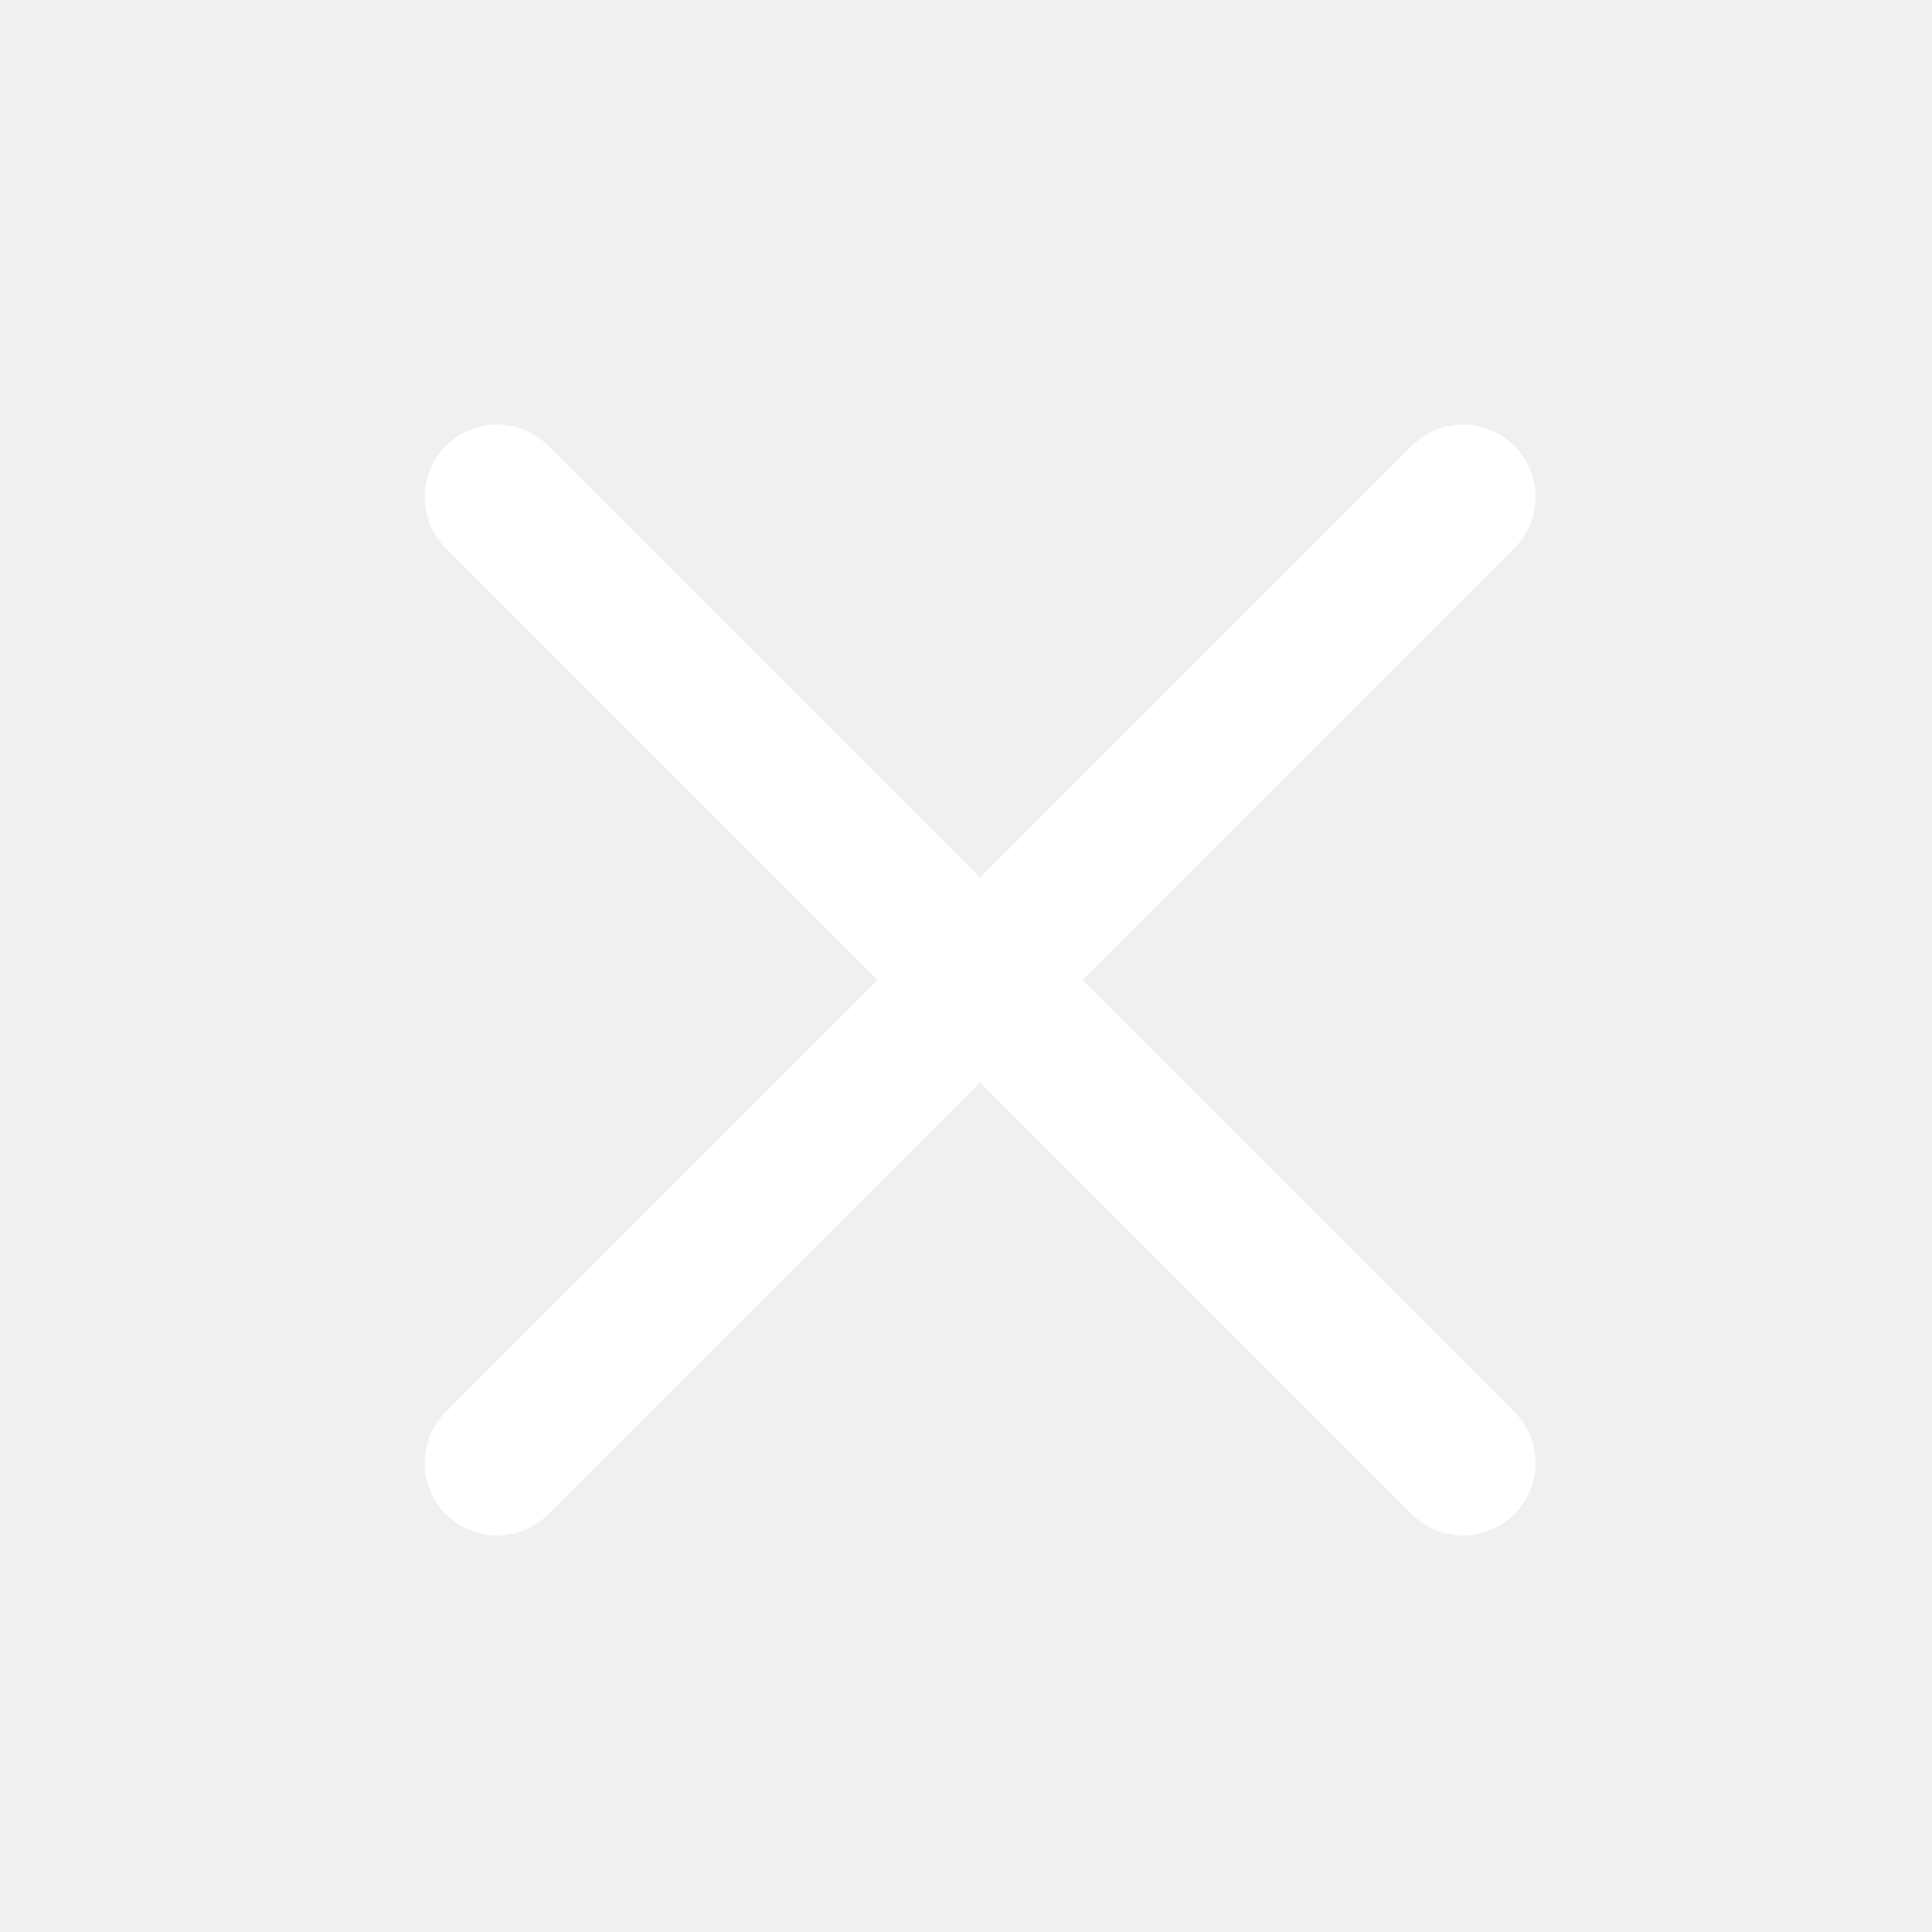
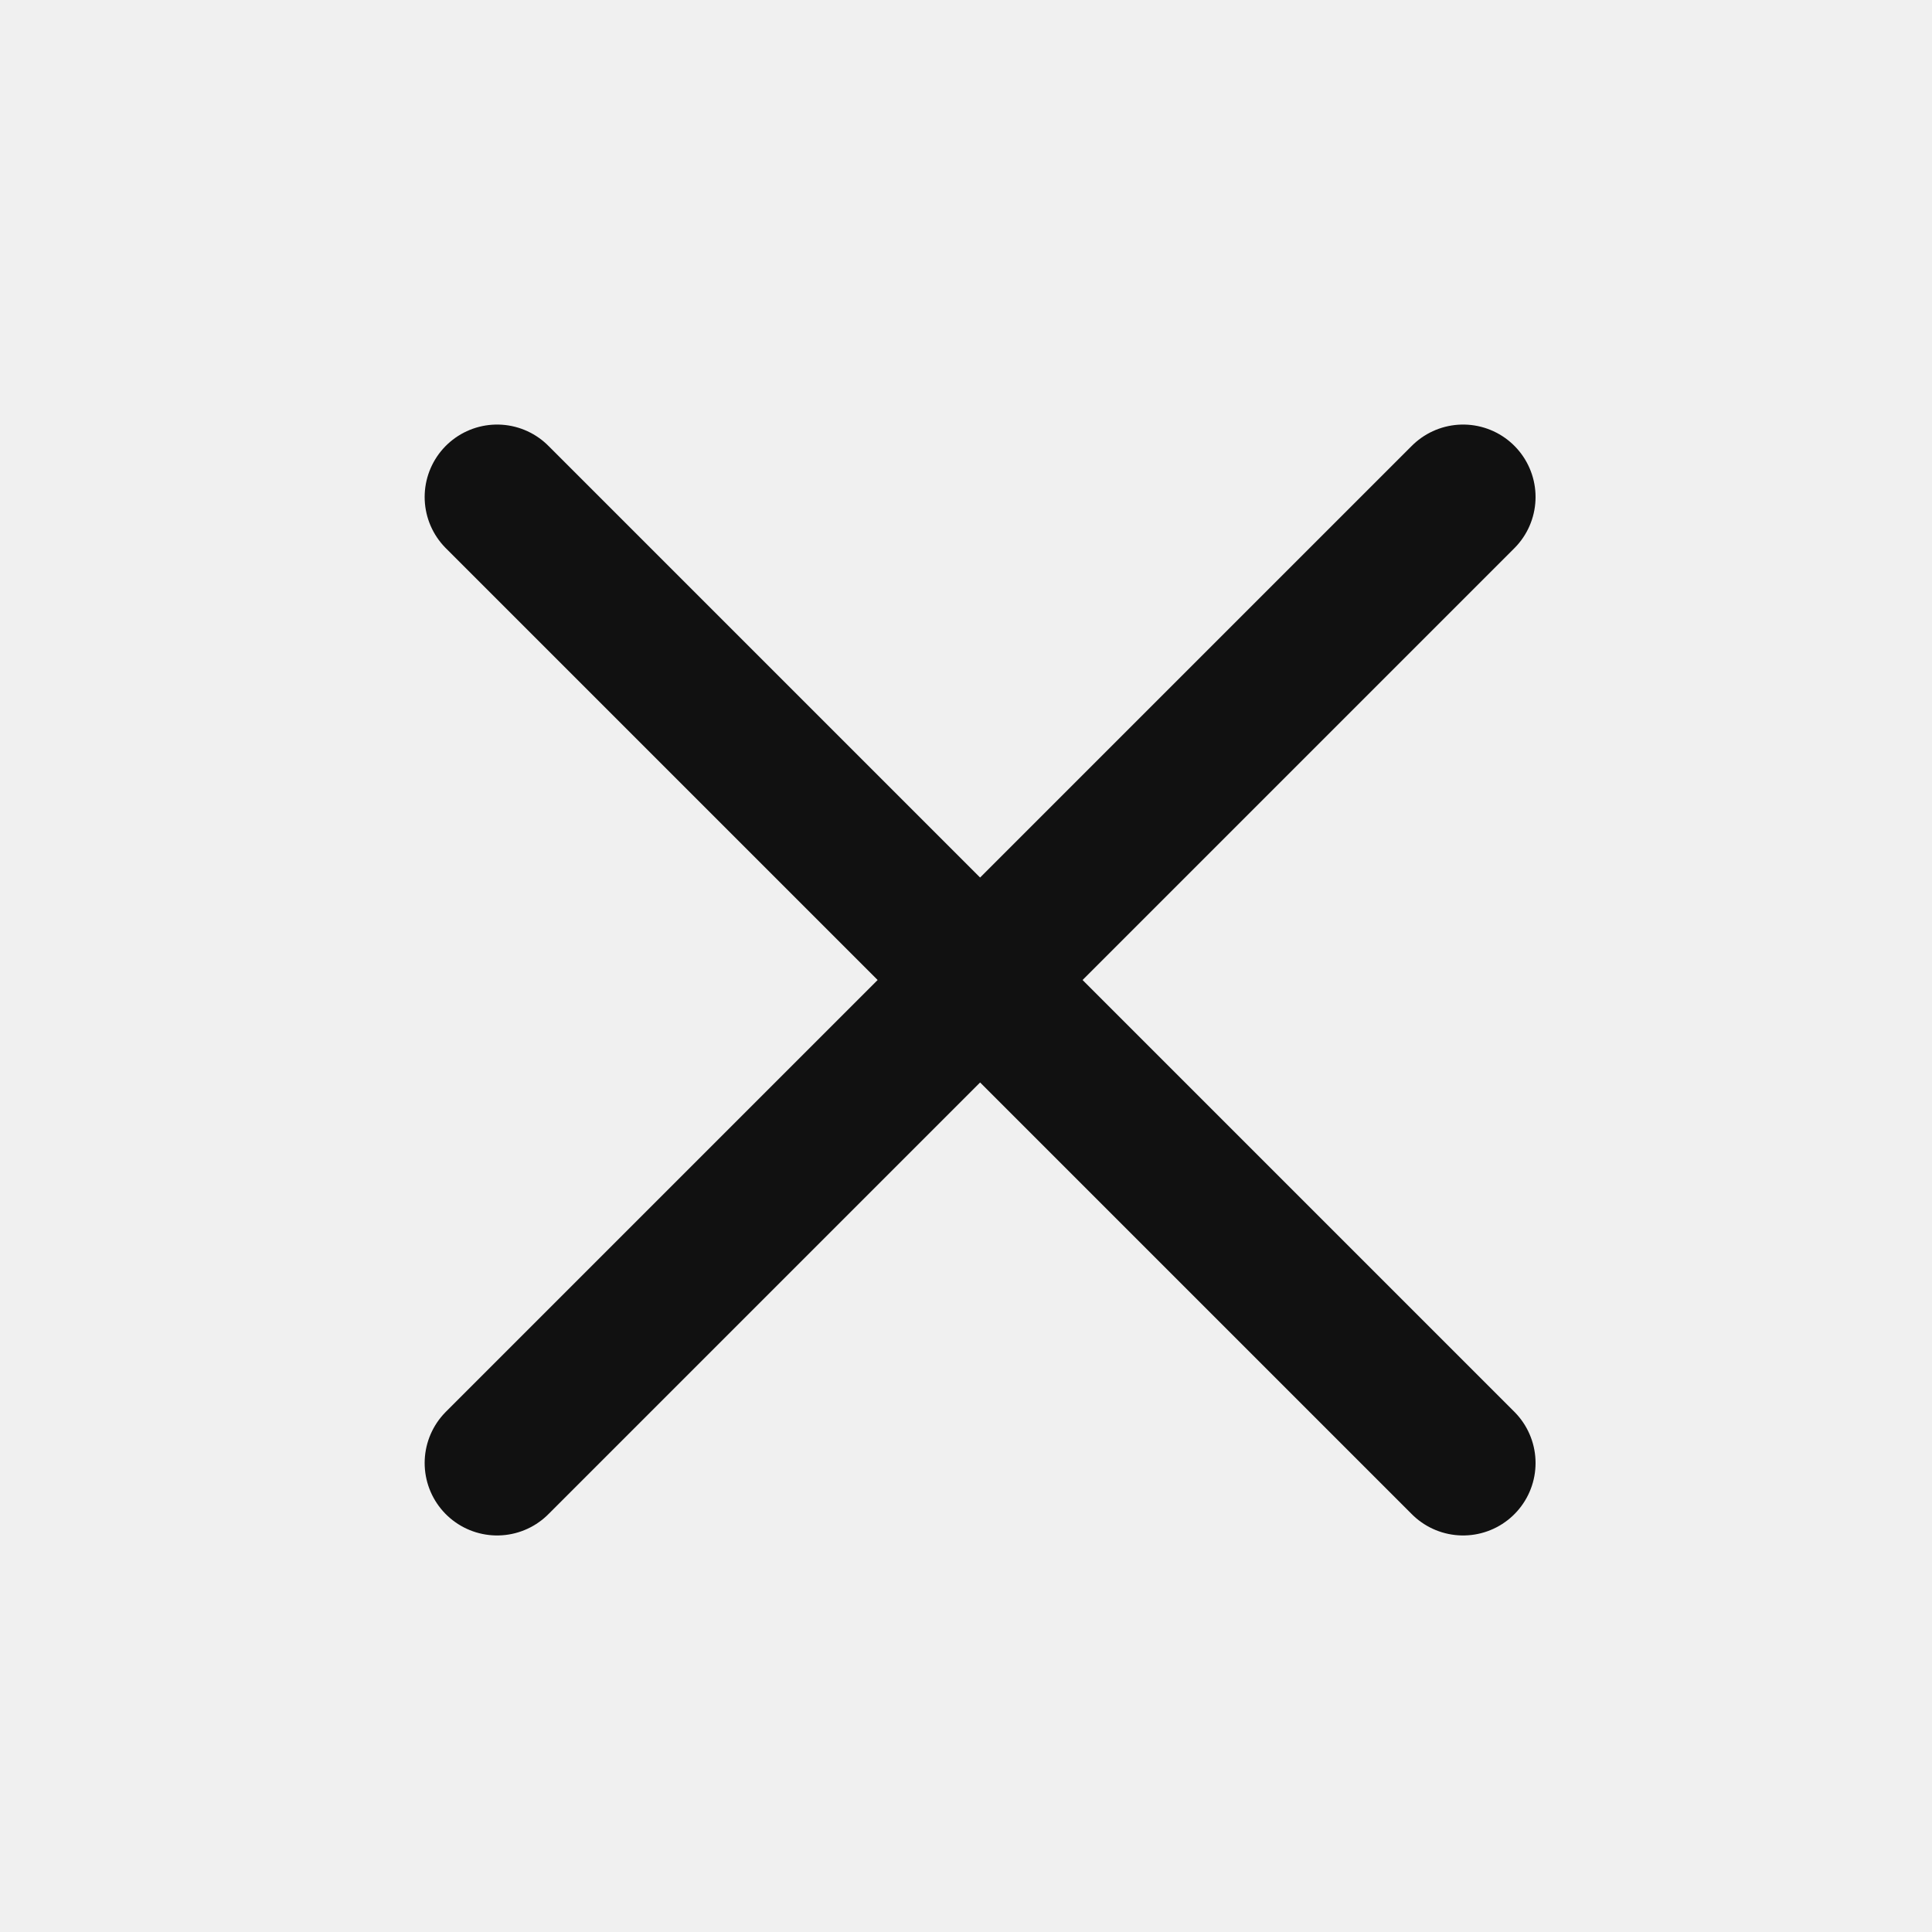
<svg xmlns="http://www.w3.org/2000/svg" width="20" height="20" viewBox="0 0 20 20" fill="none">
  <g clip-path="url(#clip0_684_26577)">
-     <path d="M15.146 5.145L5.146 15.145" stroke="white" stroke-width="1.5" stroke-linecap="round" />
-     <path d="M15.146 15.145L5.146 5.145" stroke="white" stroke-width="1.5" stroke-linecap="round" />
+     <path d="M15.146 5.145L5.146 15.145" stroke="#111" stroke-width="1.5" stroke-linecap="round" />
+     <path d="M15.146 15.145L5.146 5.145" stroke="#111" stroke-width="1.5" stroke-linecap="round" />
  </g>
  <defs>
    <clipPath id="clip0_684_26577">
      <rect width="20" height="20" fill="white" />
    </clipPath>
  </defs>
</svg>
